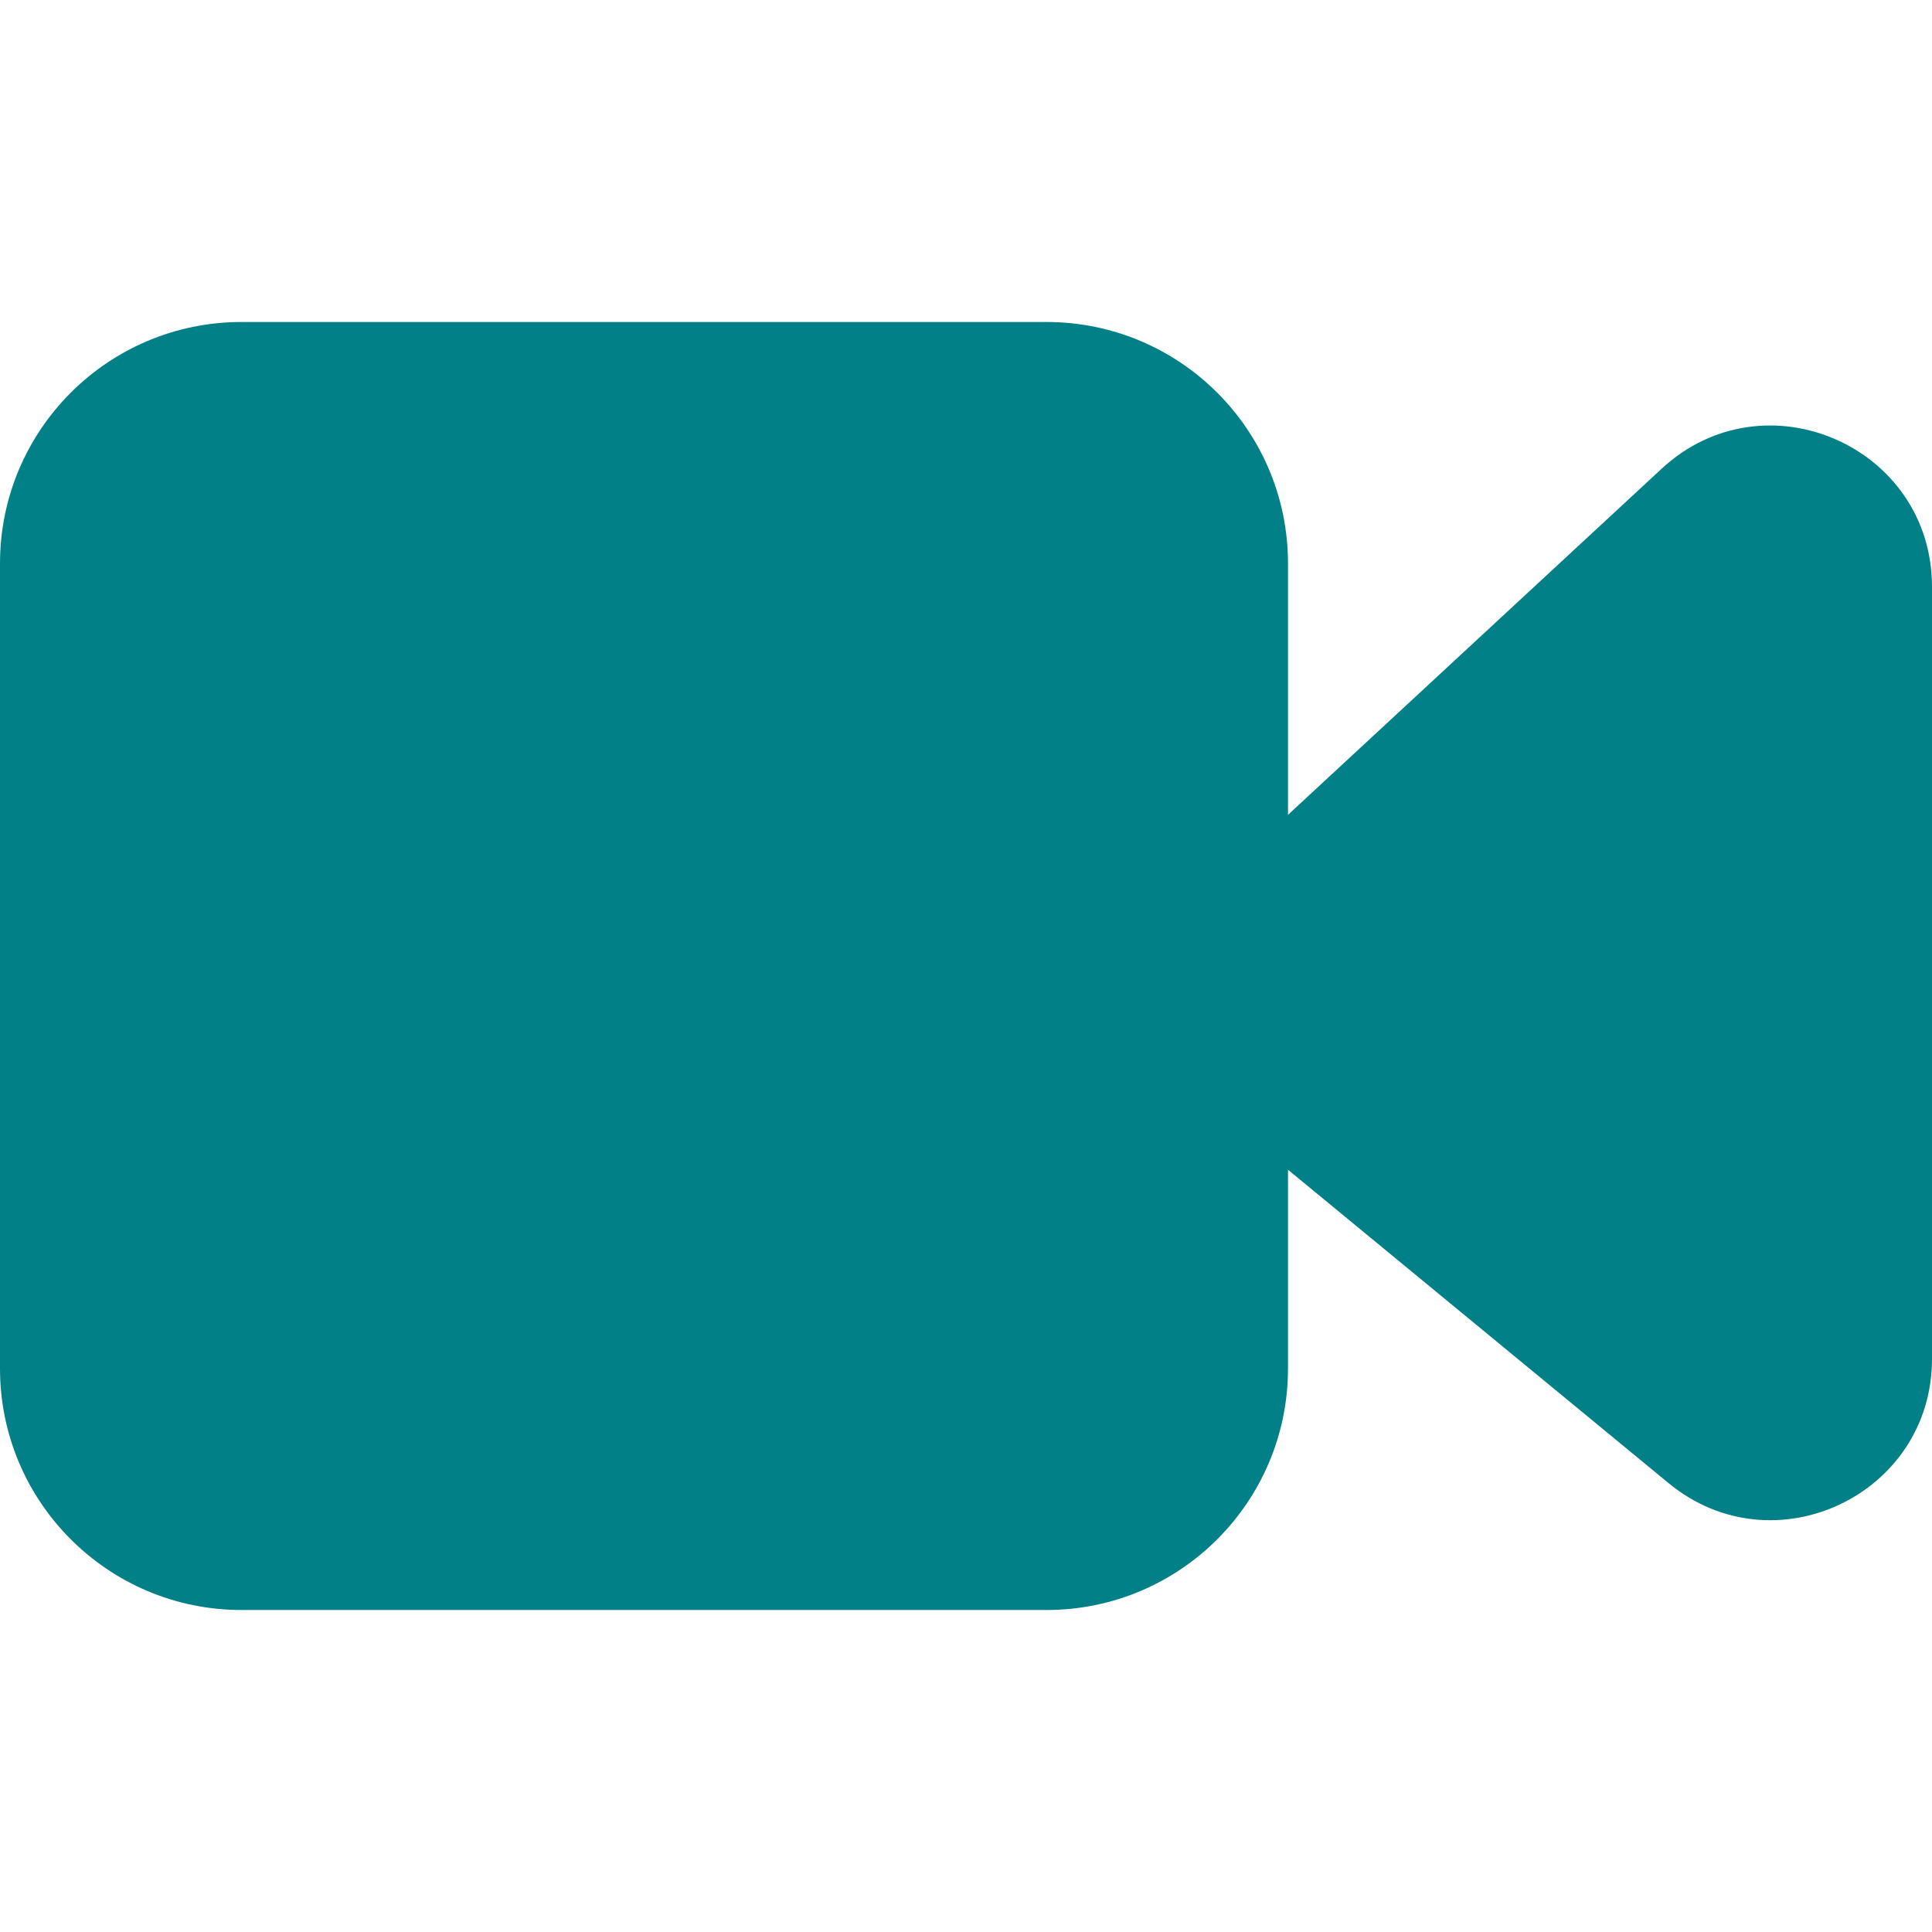
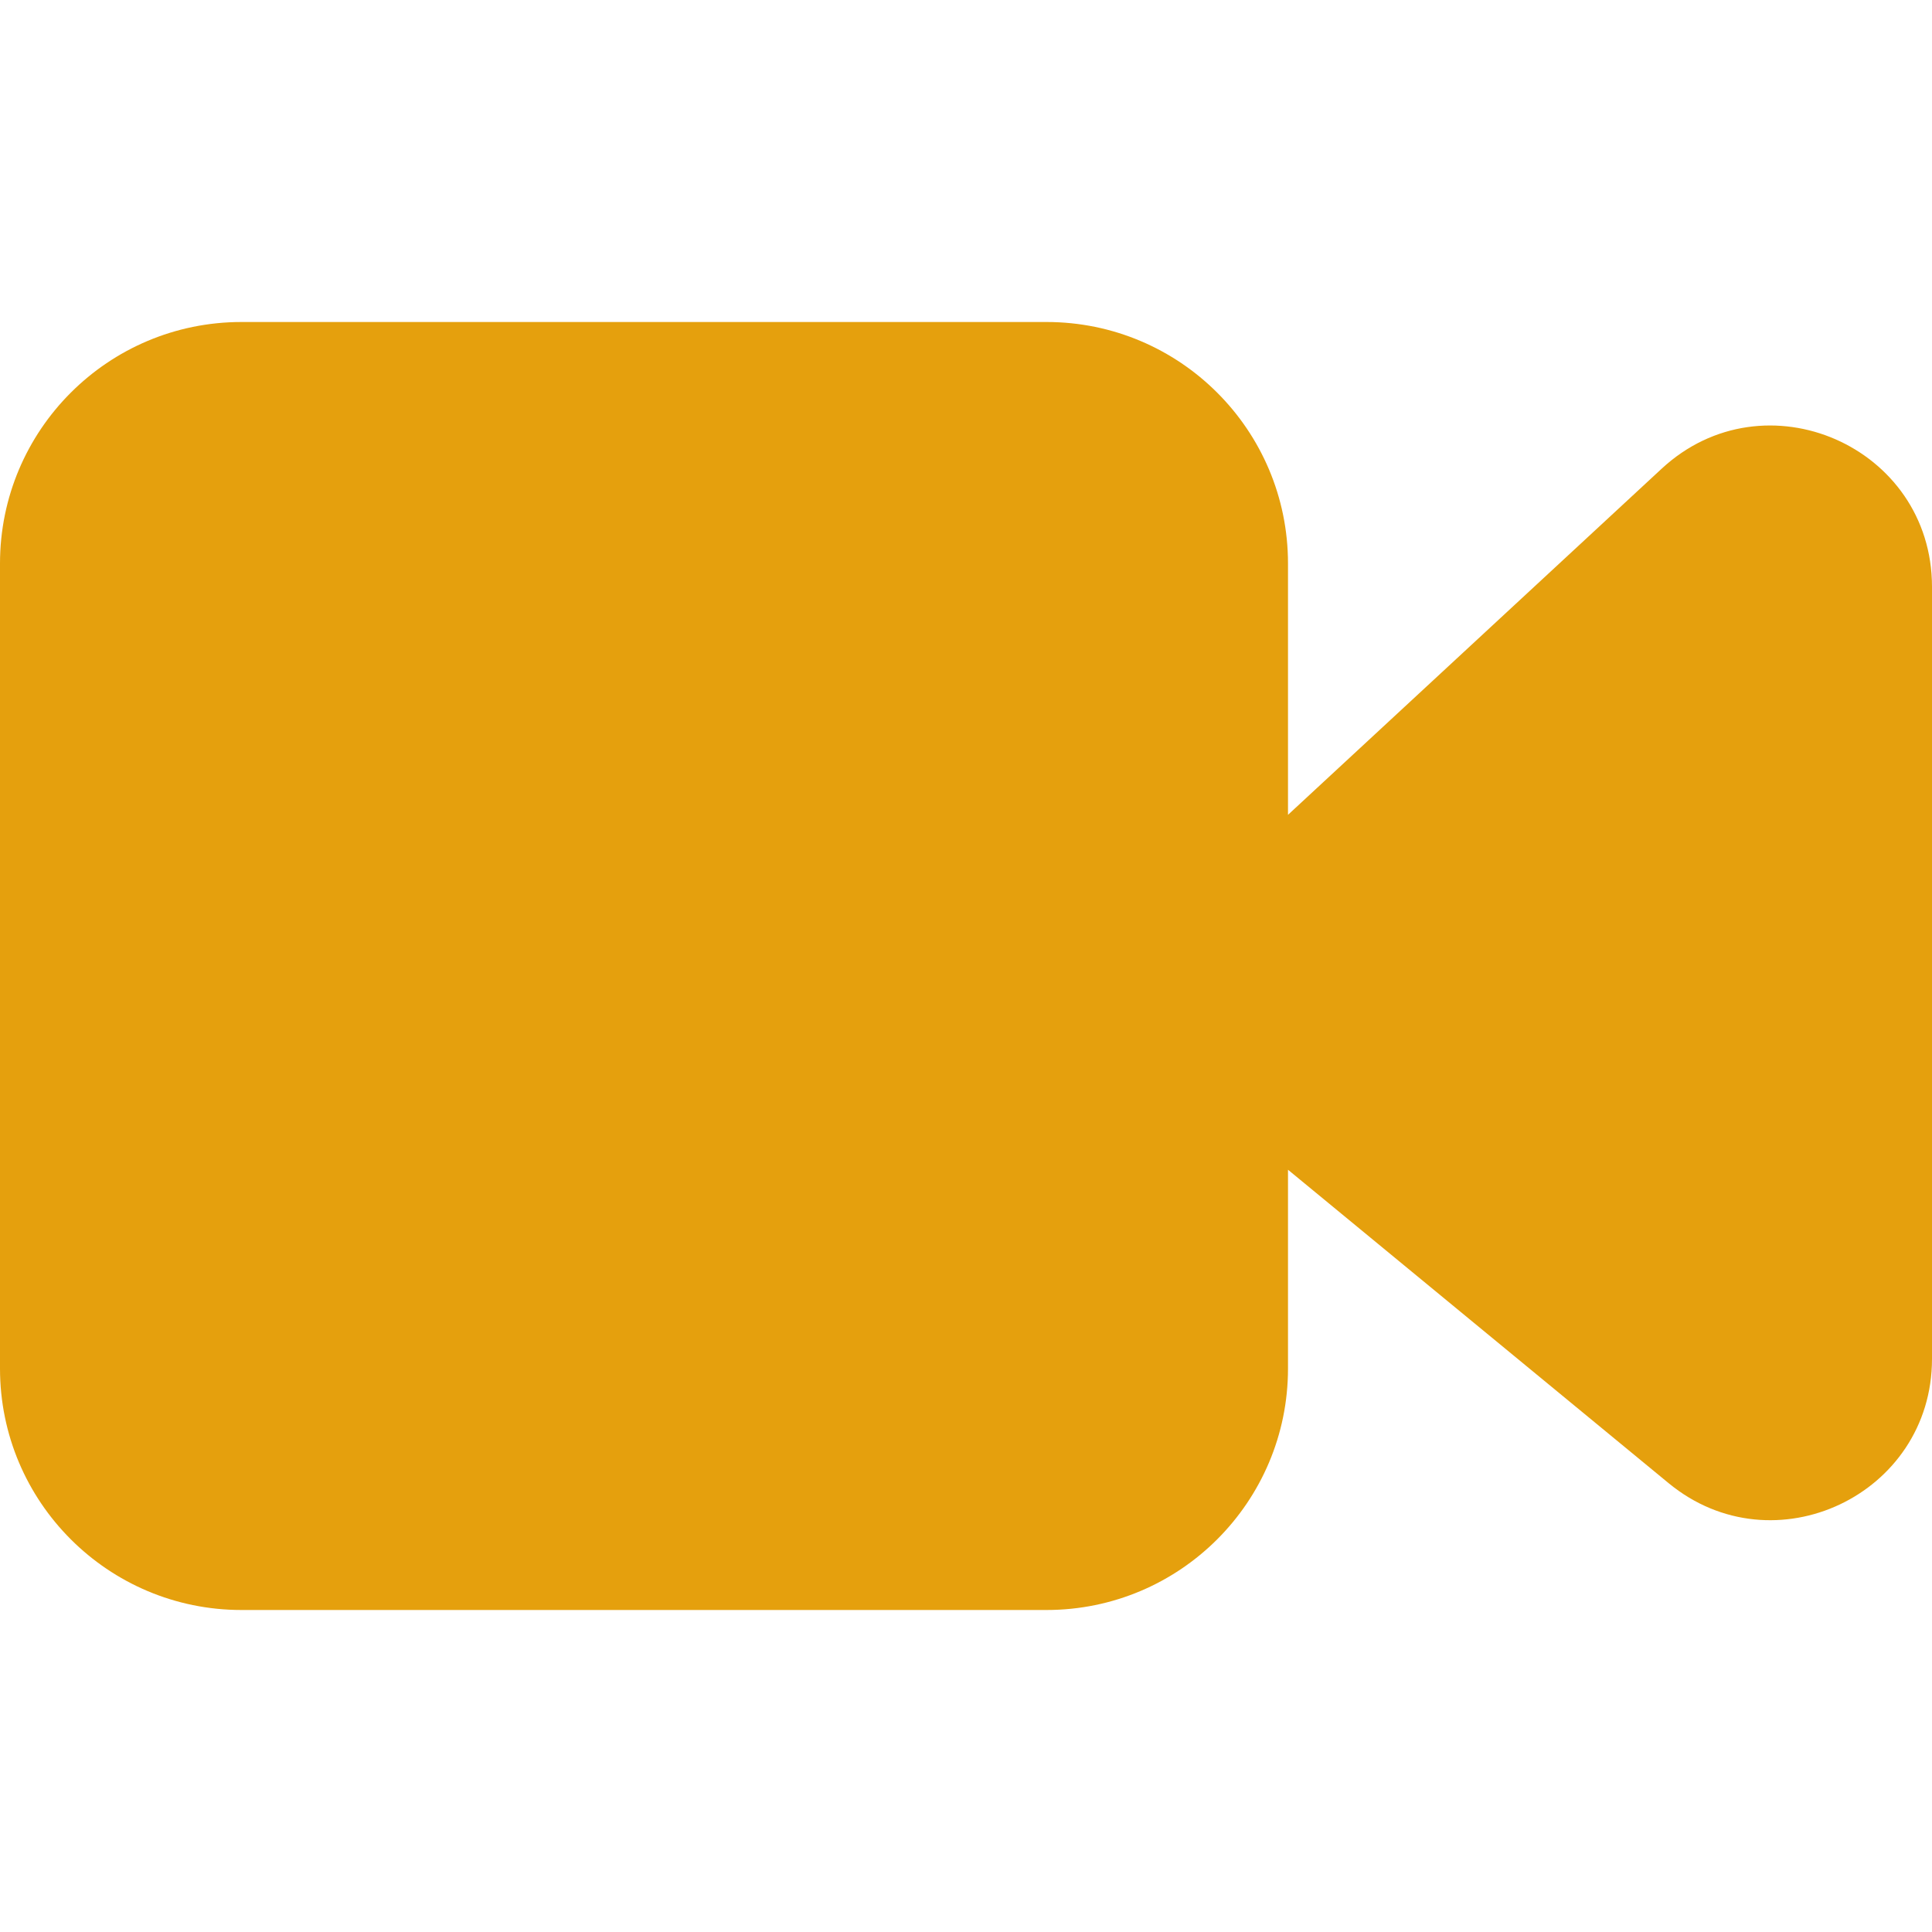
<svg xmlns="http://www.w3.org/2000/svg" width="24" height="24" viewBox="0 0 24 24" fill="none">
-   <path d="M3 4C1.343 4 0 5.343 0 7V17C0 18.657 1.343 20 3 20H13C14.657 20 16 18.657 16 17V14.531L20.729 18.425C22.033 19.499 24 18.571 24 16.881V7.29C24 5.544 21.921 4.636 20.641 5.823L16 10.122V7C16 5.343 14.657 4 13 4H3Z" fill="#028087" />
+   <path d="M3 4C1.343 4 0 5.343 0 7V17C0 18.657 1.343 20 3 20H13C14.657 20 16 18.657 16 17V14.531L20.729 18.425C22.033 19.499 24 18.571 24 16.881V7.29C24 5.544 21.921 4.636 20.641 5.823L16 10.122V7C16 5.343 14.657 4 13 4H3Z" fill="#E5A00D" />
</svg>
